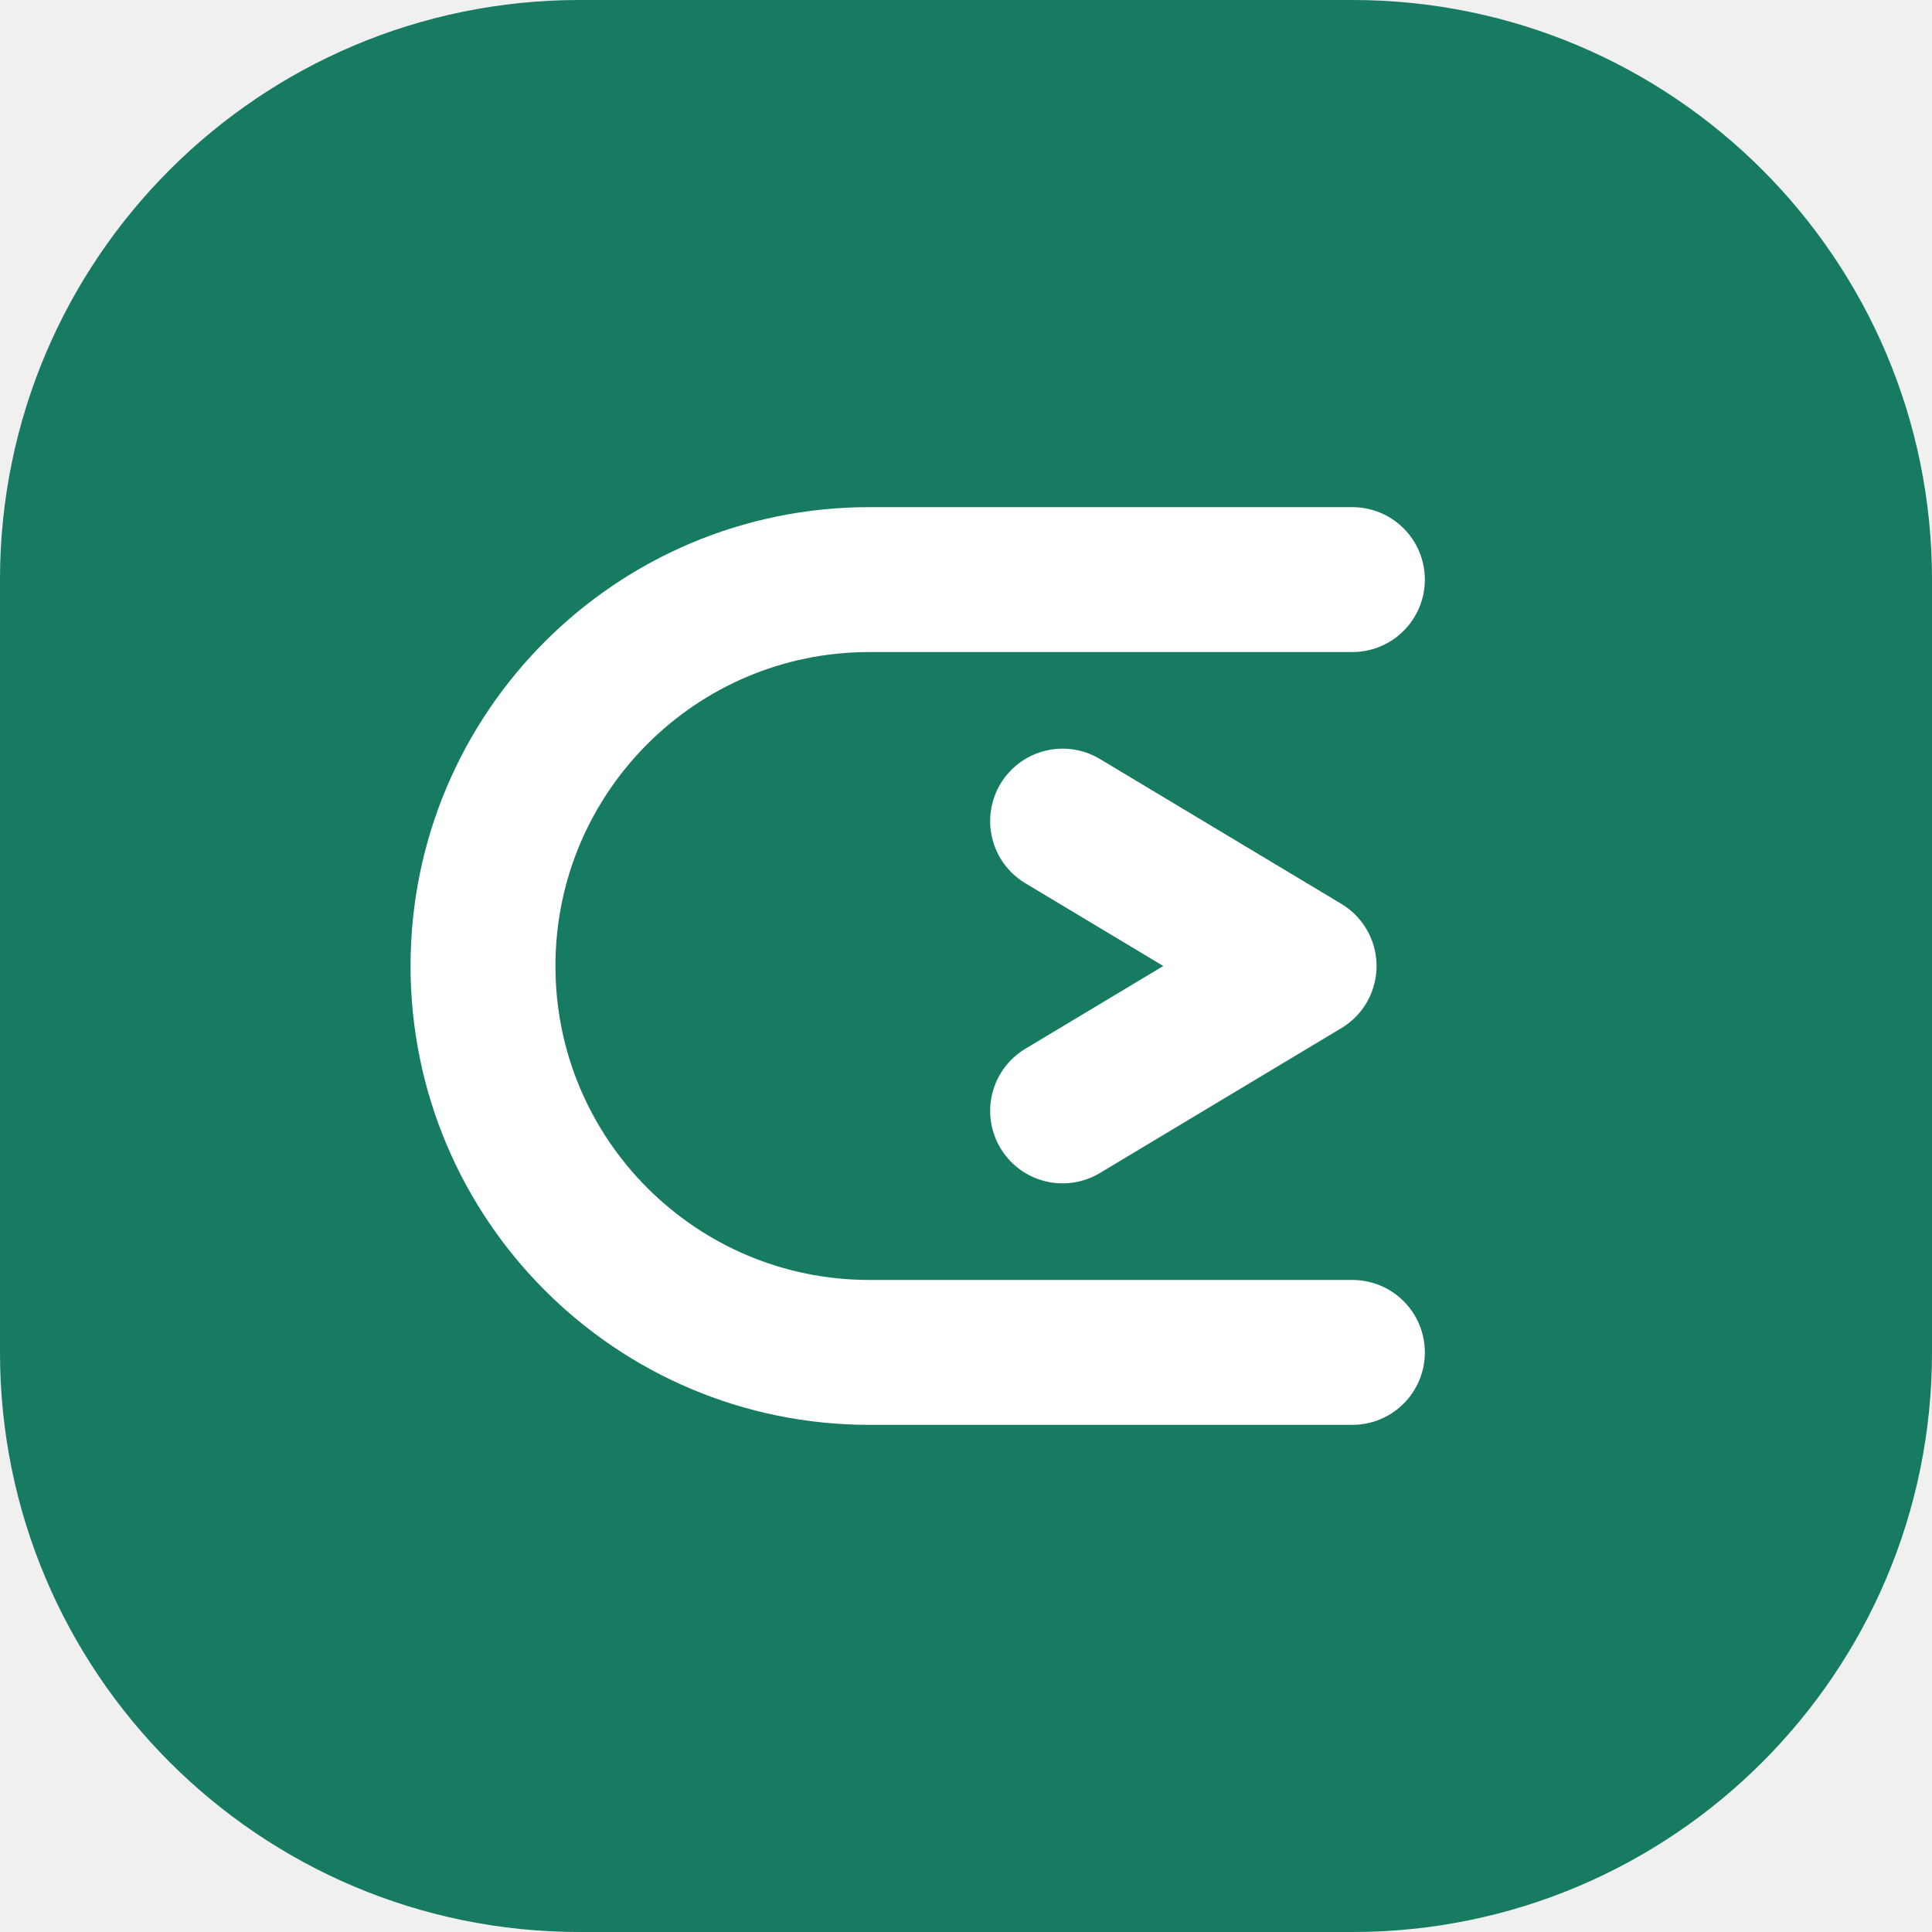
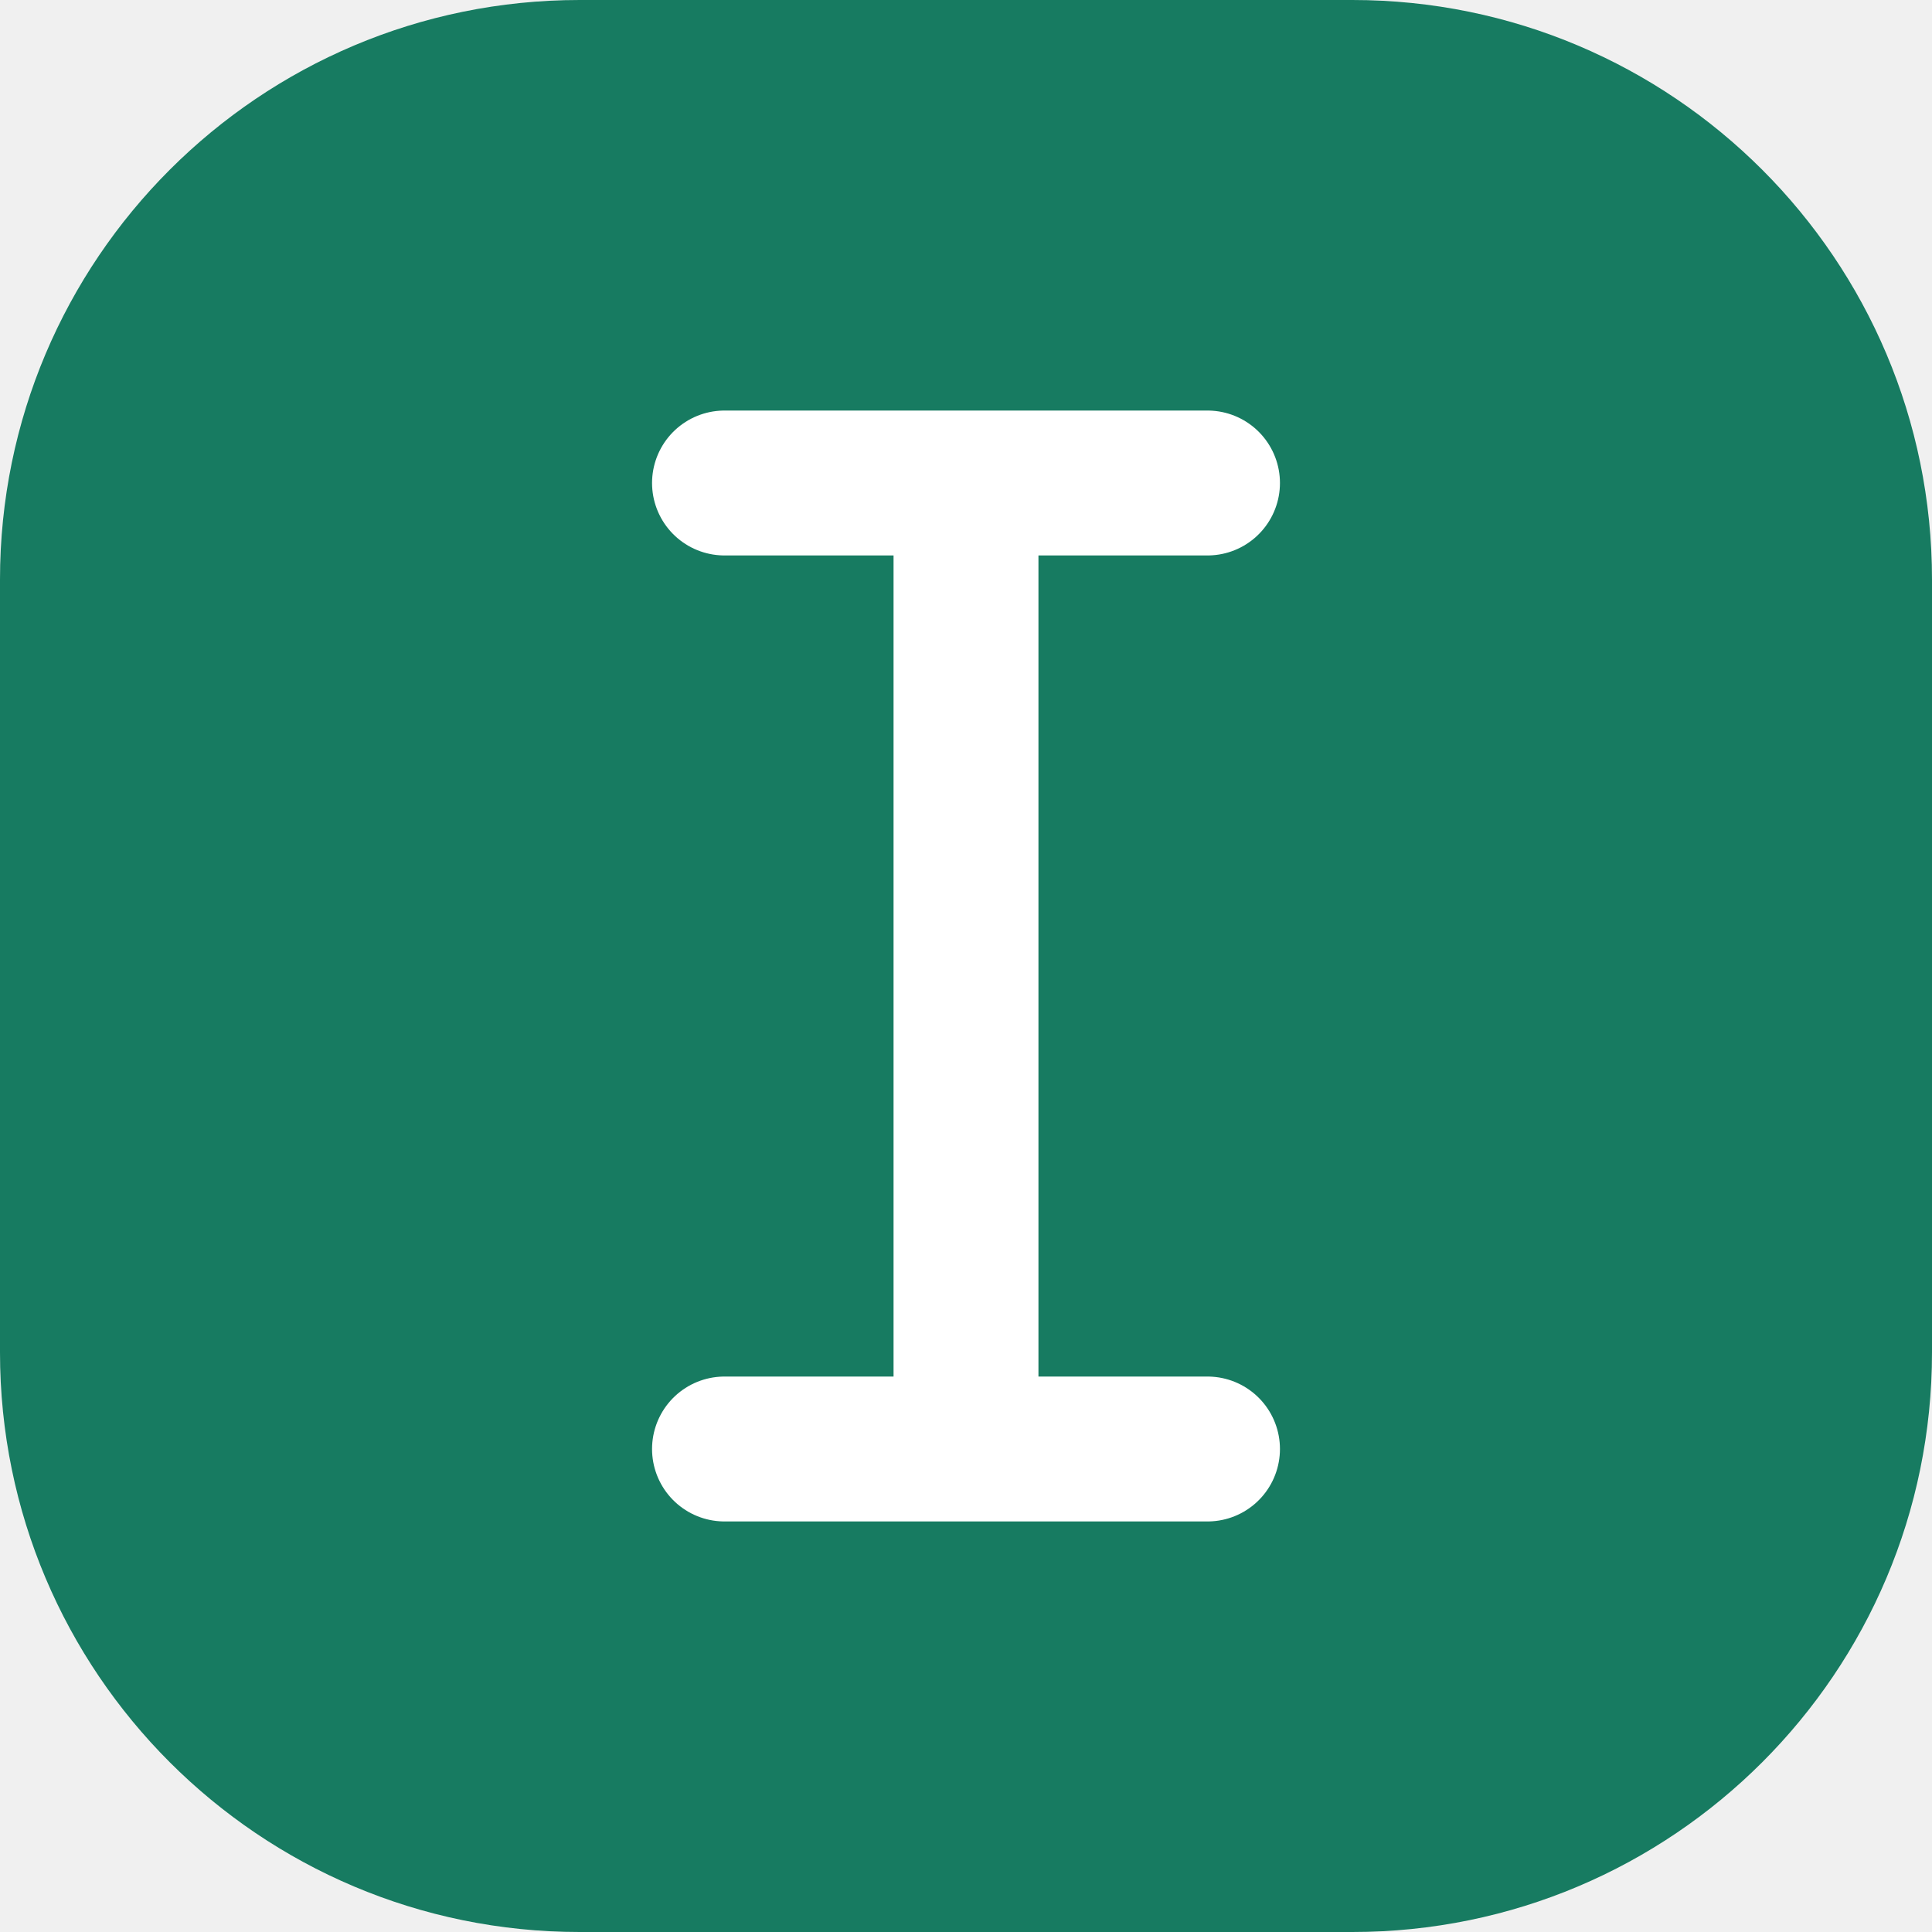
<svg xmlns="http://www.w3.org/2000/svg" viewBox="0 0 40 40">
  <rect width="40" height="40" rx="12" fill="#177b61" />
-   <path d="M28 12H18a8 8 0 0 0 0 16h10M22 17l5 3-5 3" fill="none" stroke="white" stroke-width="3" stroke-linecap="round" stroke-linejoin="round" />
+   <path d="M15 10h10M20 10v20M15 30h10" fill="none" stroke="white" stroke-width="3" stroke-linecap="round" stroke-linejoin="round" />
</svg>
